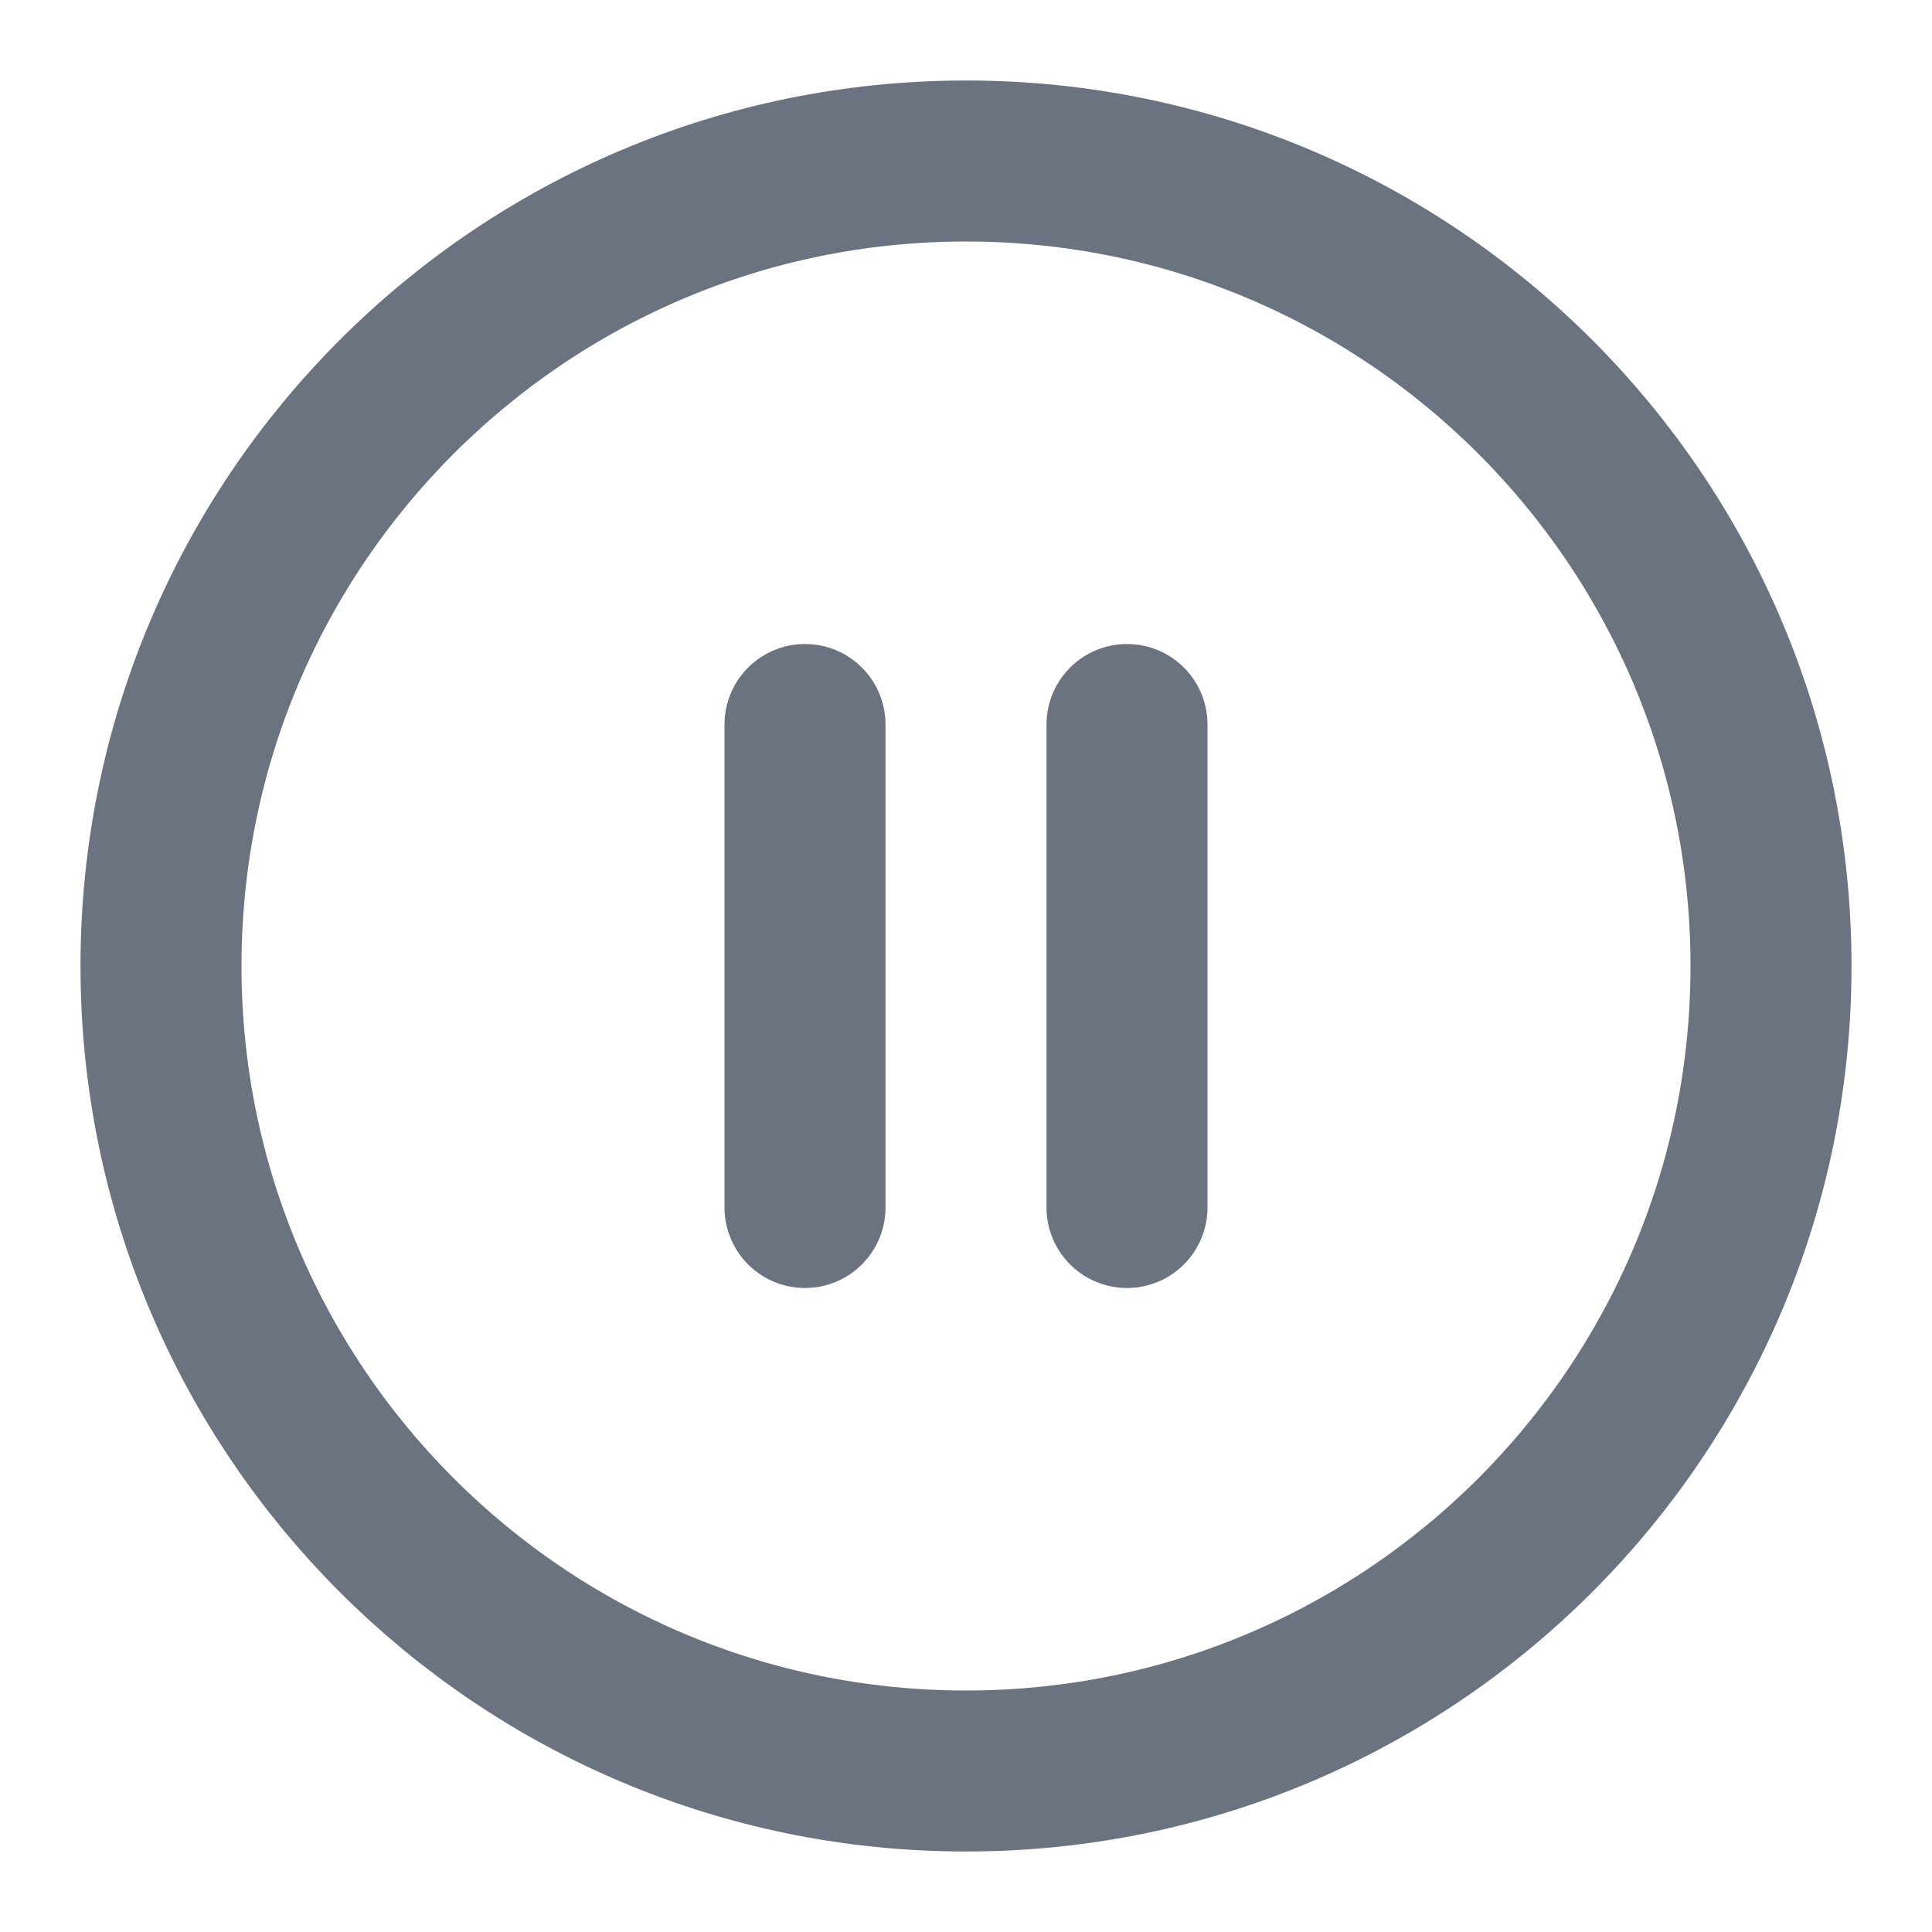
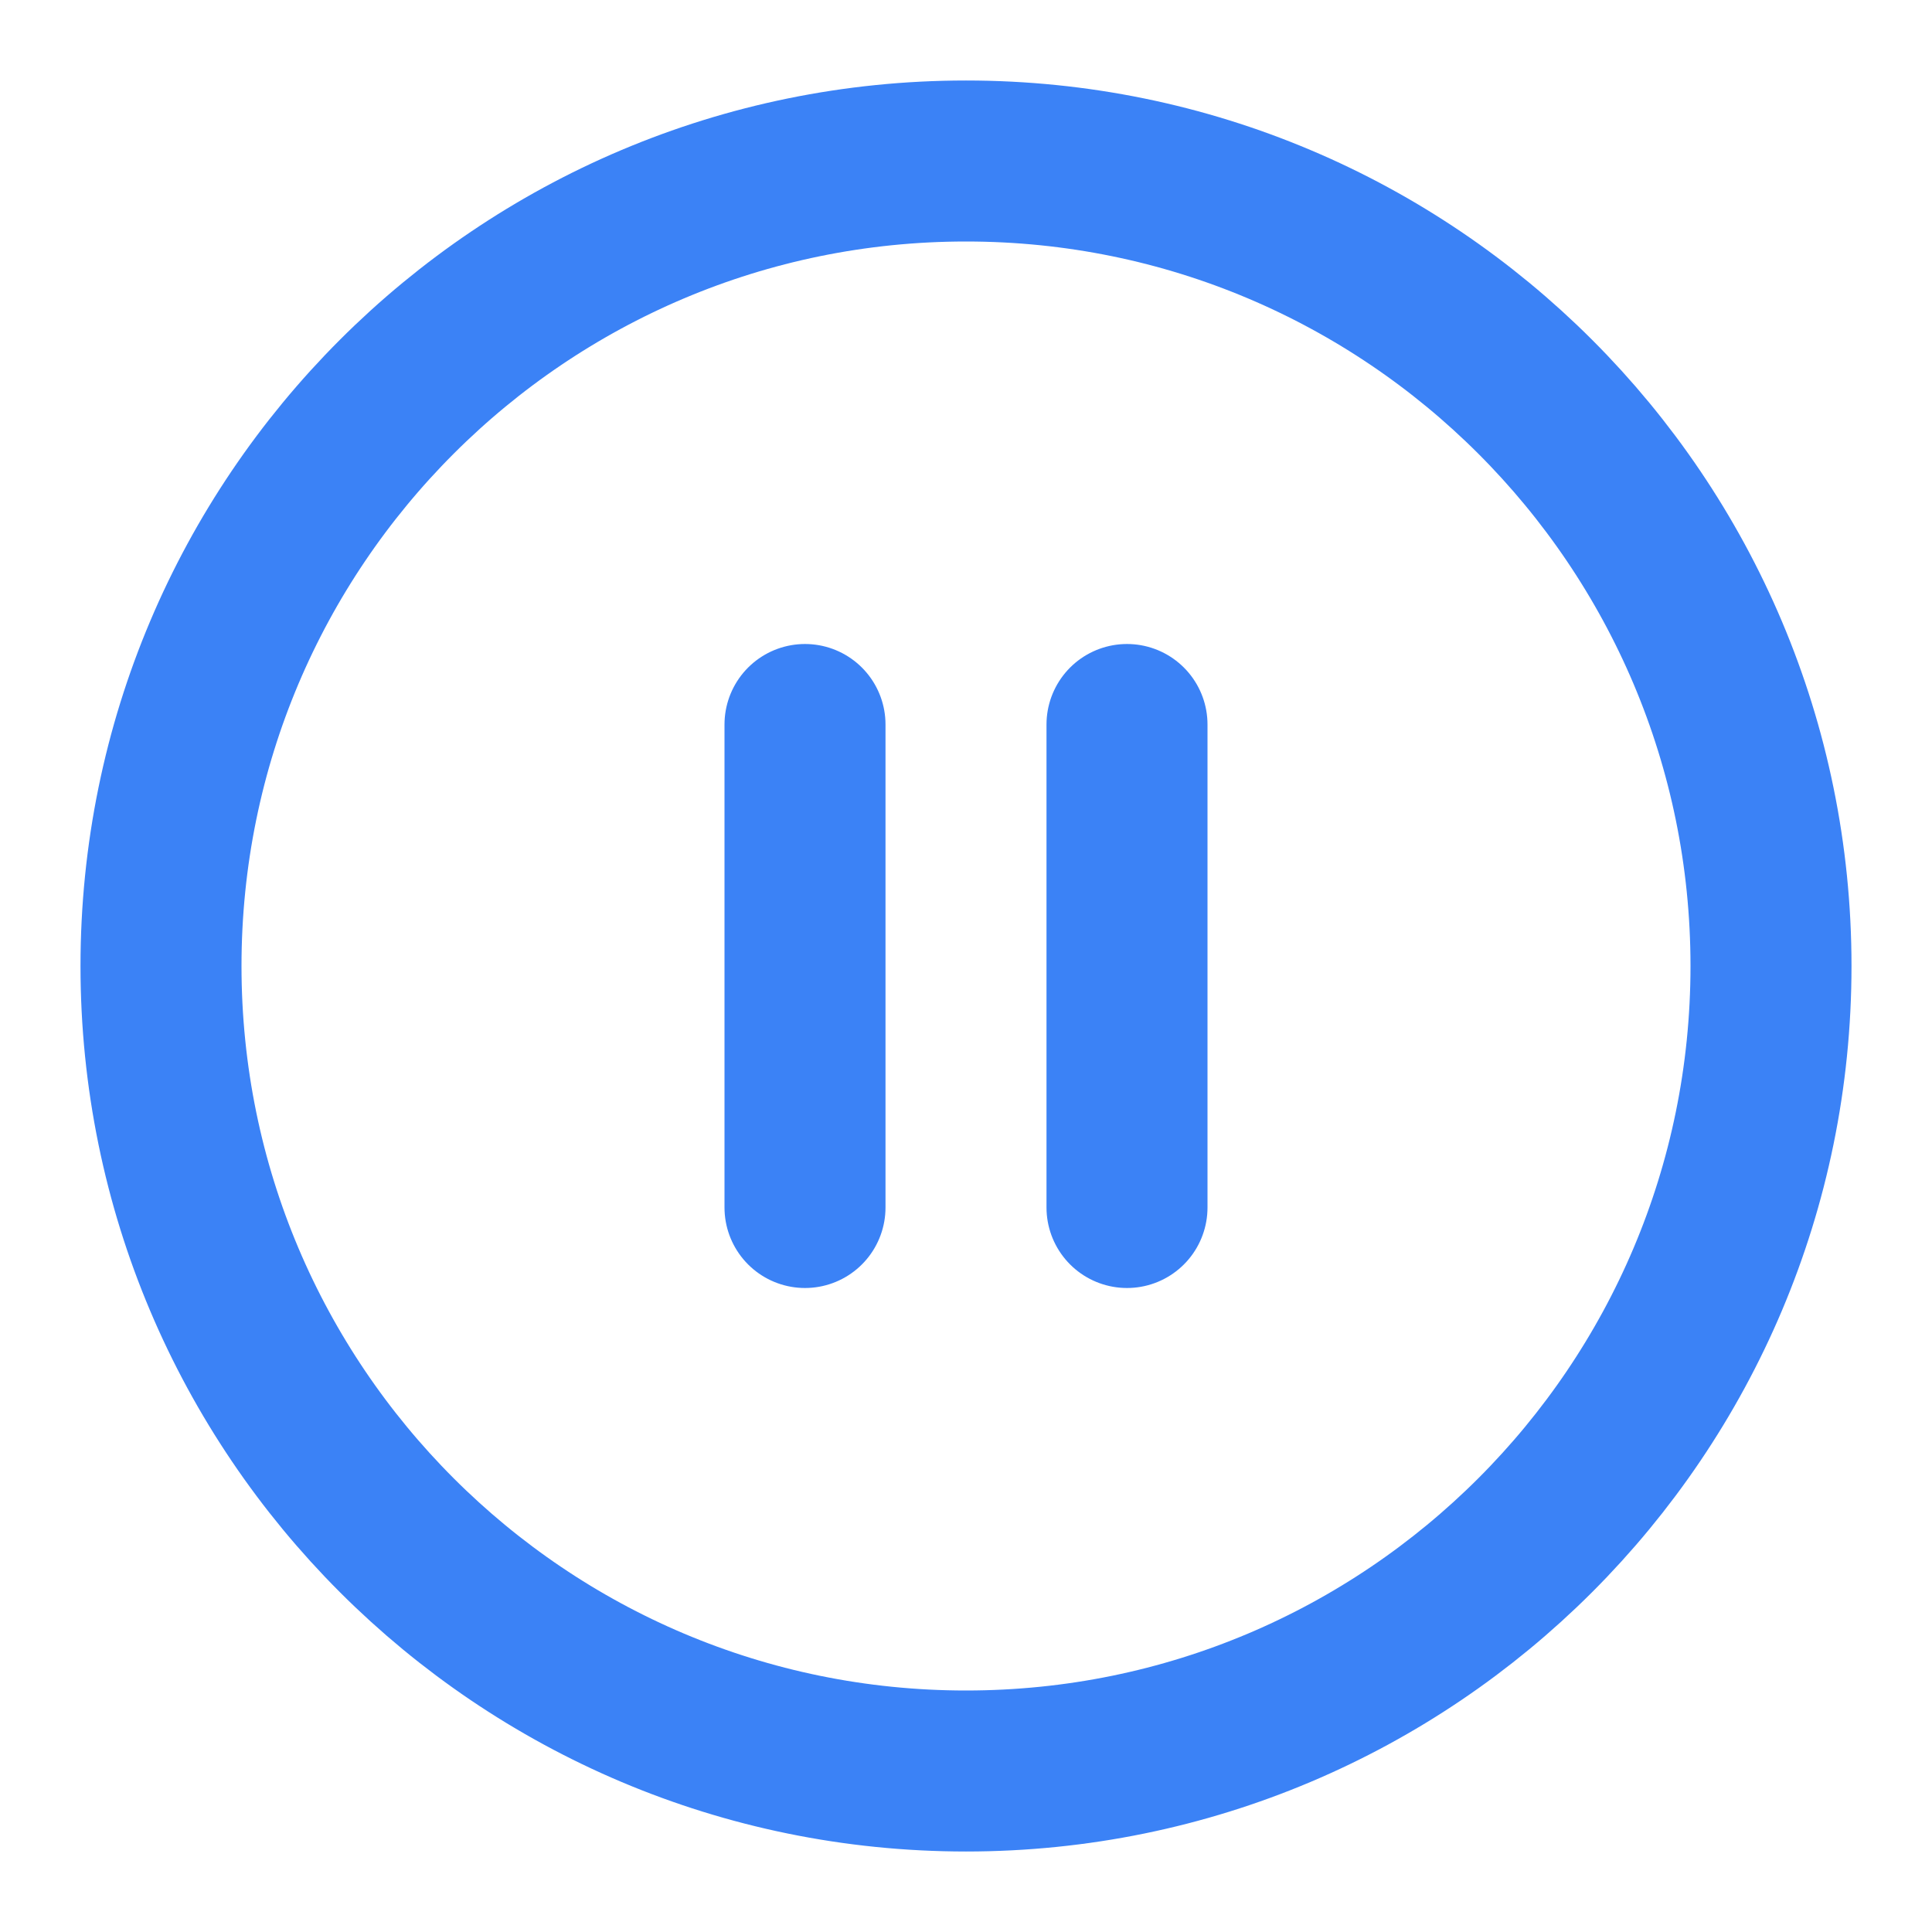
<svg xmlns="http://www.w3.org/2000/svg" width="24" height="24" fill="none" viewBox="0 0 24 24">
-   <path stroke="#6b7280" stroke-linecap="round" stroke-linejoin="round" stroke-width="2" d="M12 22c5.523 0 10-4.477 10-10S17.523 2 12 2 2 6.477 2 12s4.477 10 10 10m-2-7V9m4 6V9" />
+   <path stroke="#3b82f6" stroke-linecap="round" stroke-linejoin="round" stroke-width="2" d="M12 22c5.523 0 10-4.477 10-10S17.523 2 12 2 2 6.477 2 12s4.477 10 10 10m-2-7V9m4 6V9" />
</svg>
